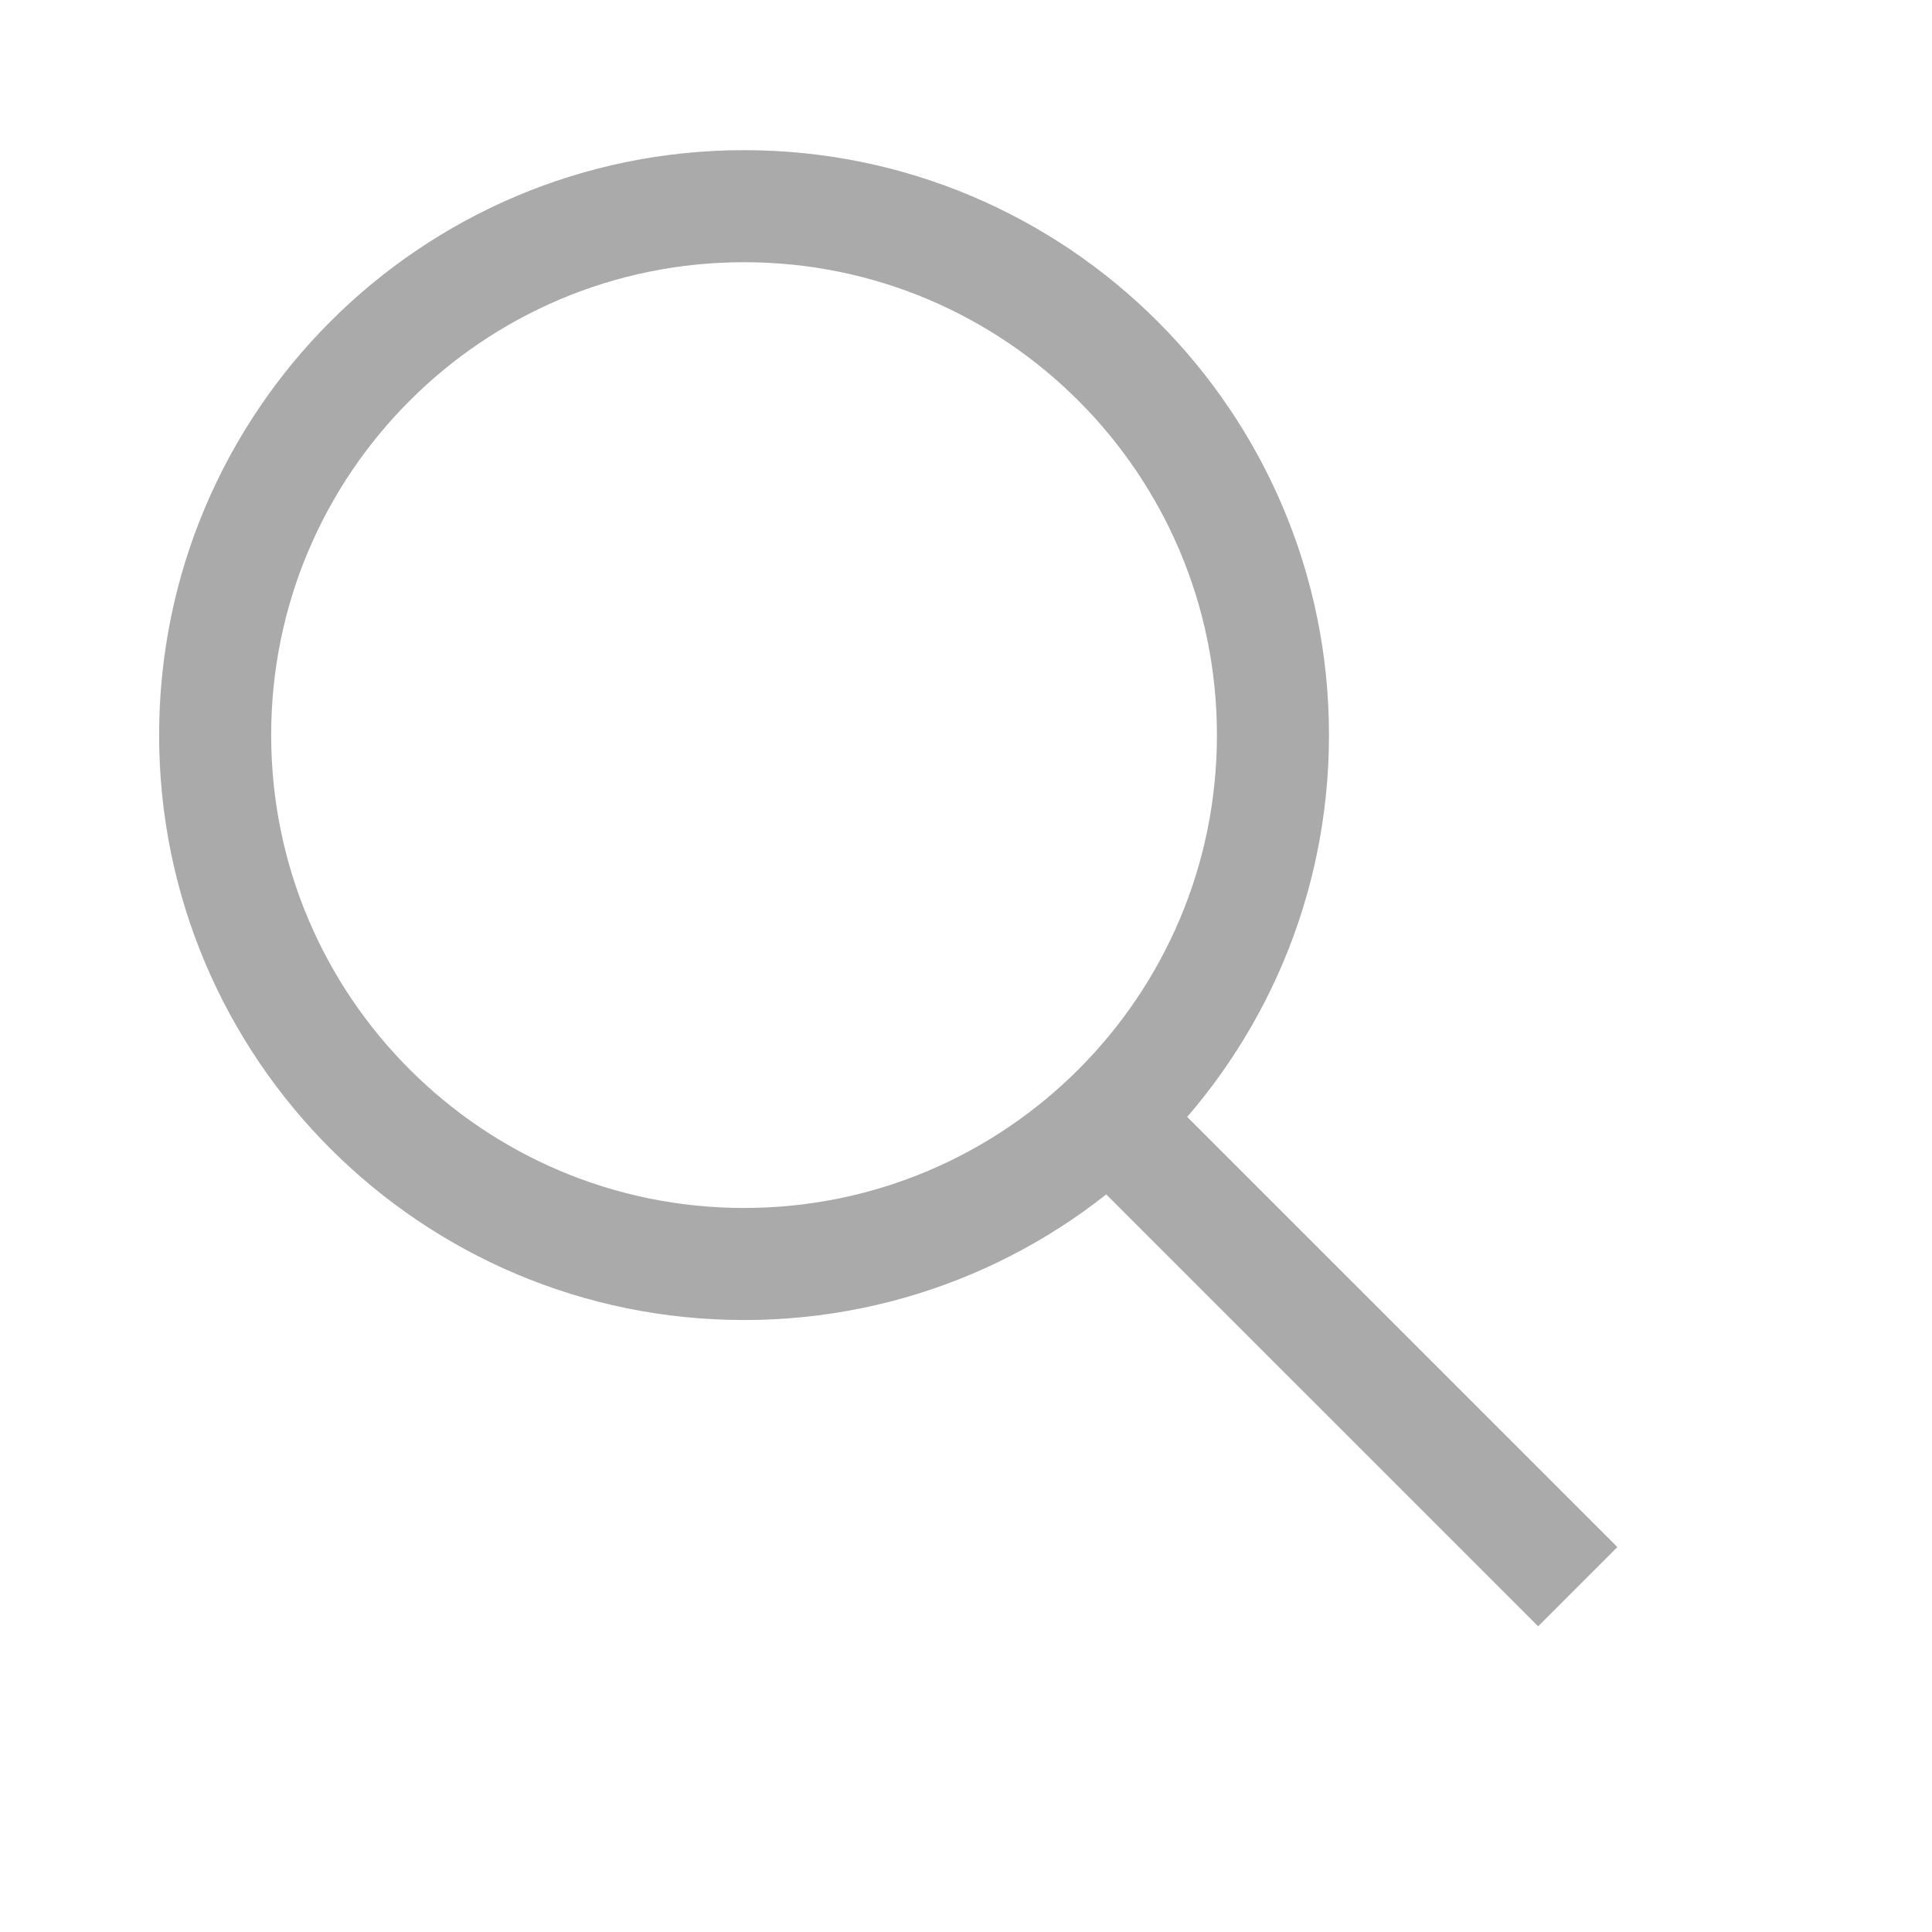
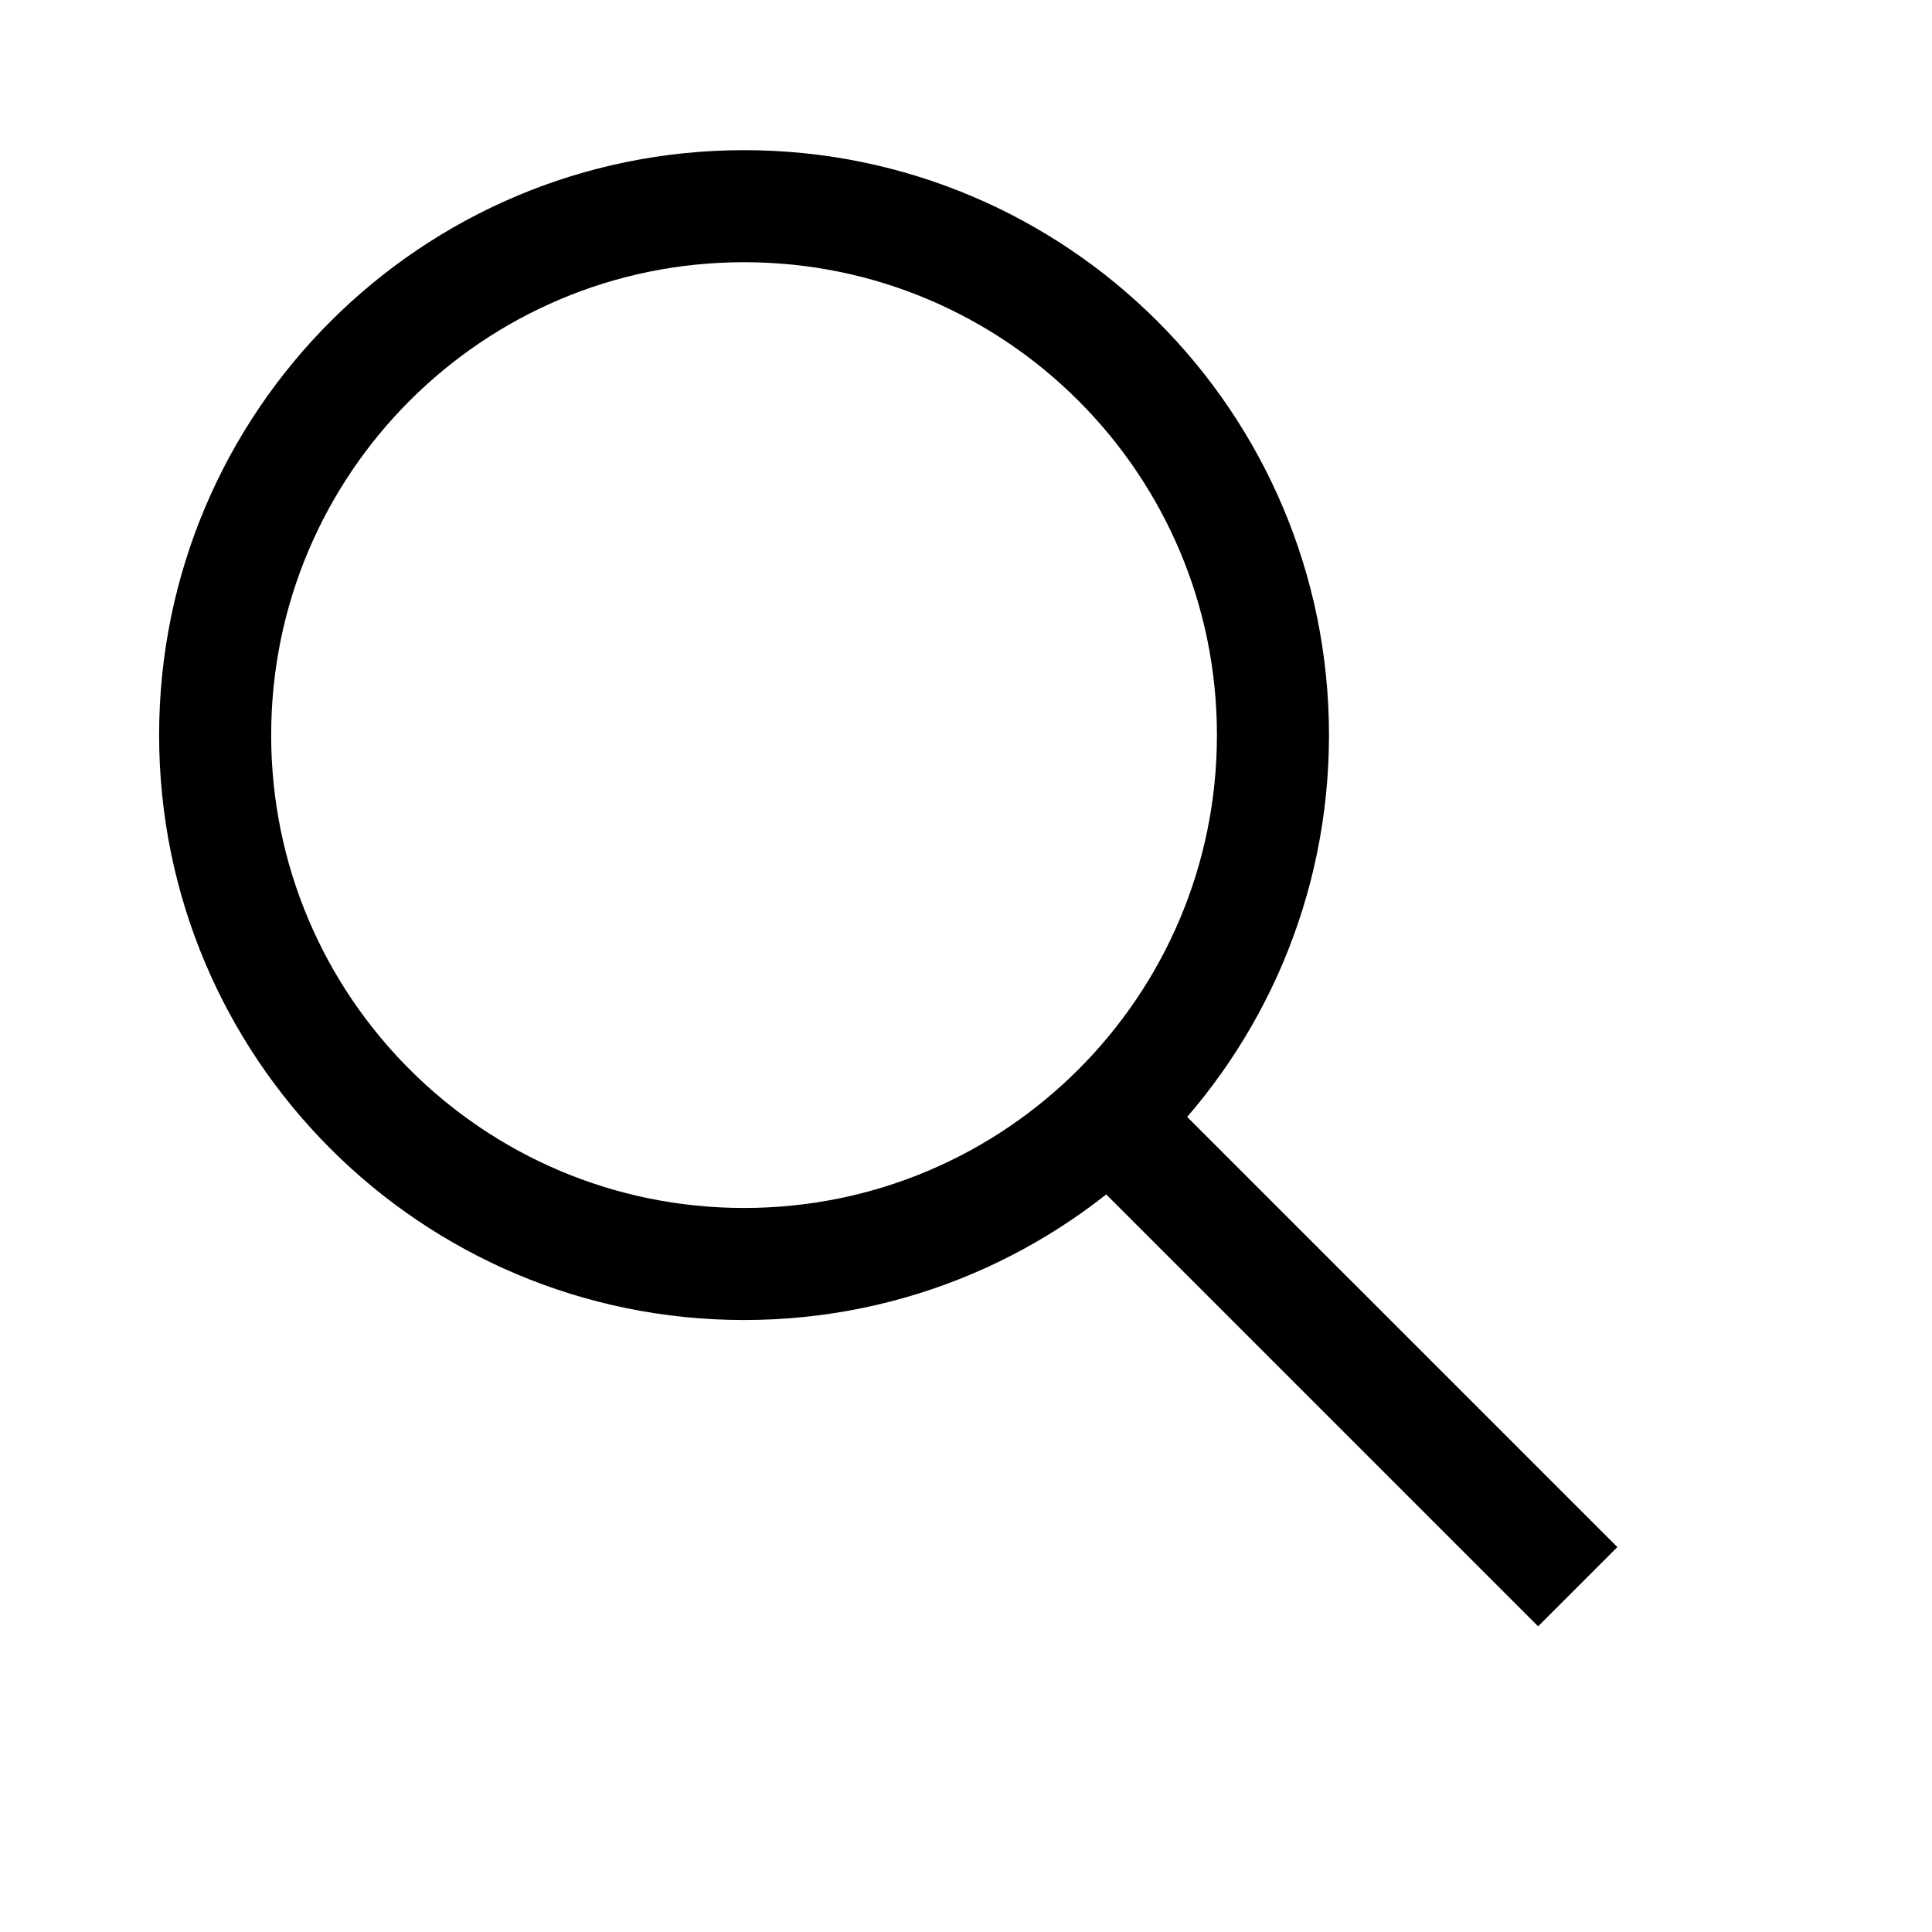
<svg xmlns="http://www.w3.org/2000/svg" class="svg-icon svg-search" viewBox="0 0 25 25">
-   <g stroke-width="1.45" fill="none" stroke="#aaa">
+   <g stroke-width="1.45" fill="none" stroke="#000">
    <circle cx="9.628" cy="9.512" r="6.844" />
    <line x1="14.384" x2="20.416" y1="14.5" y2="20.532" />
  </g>
</svg>
